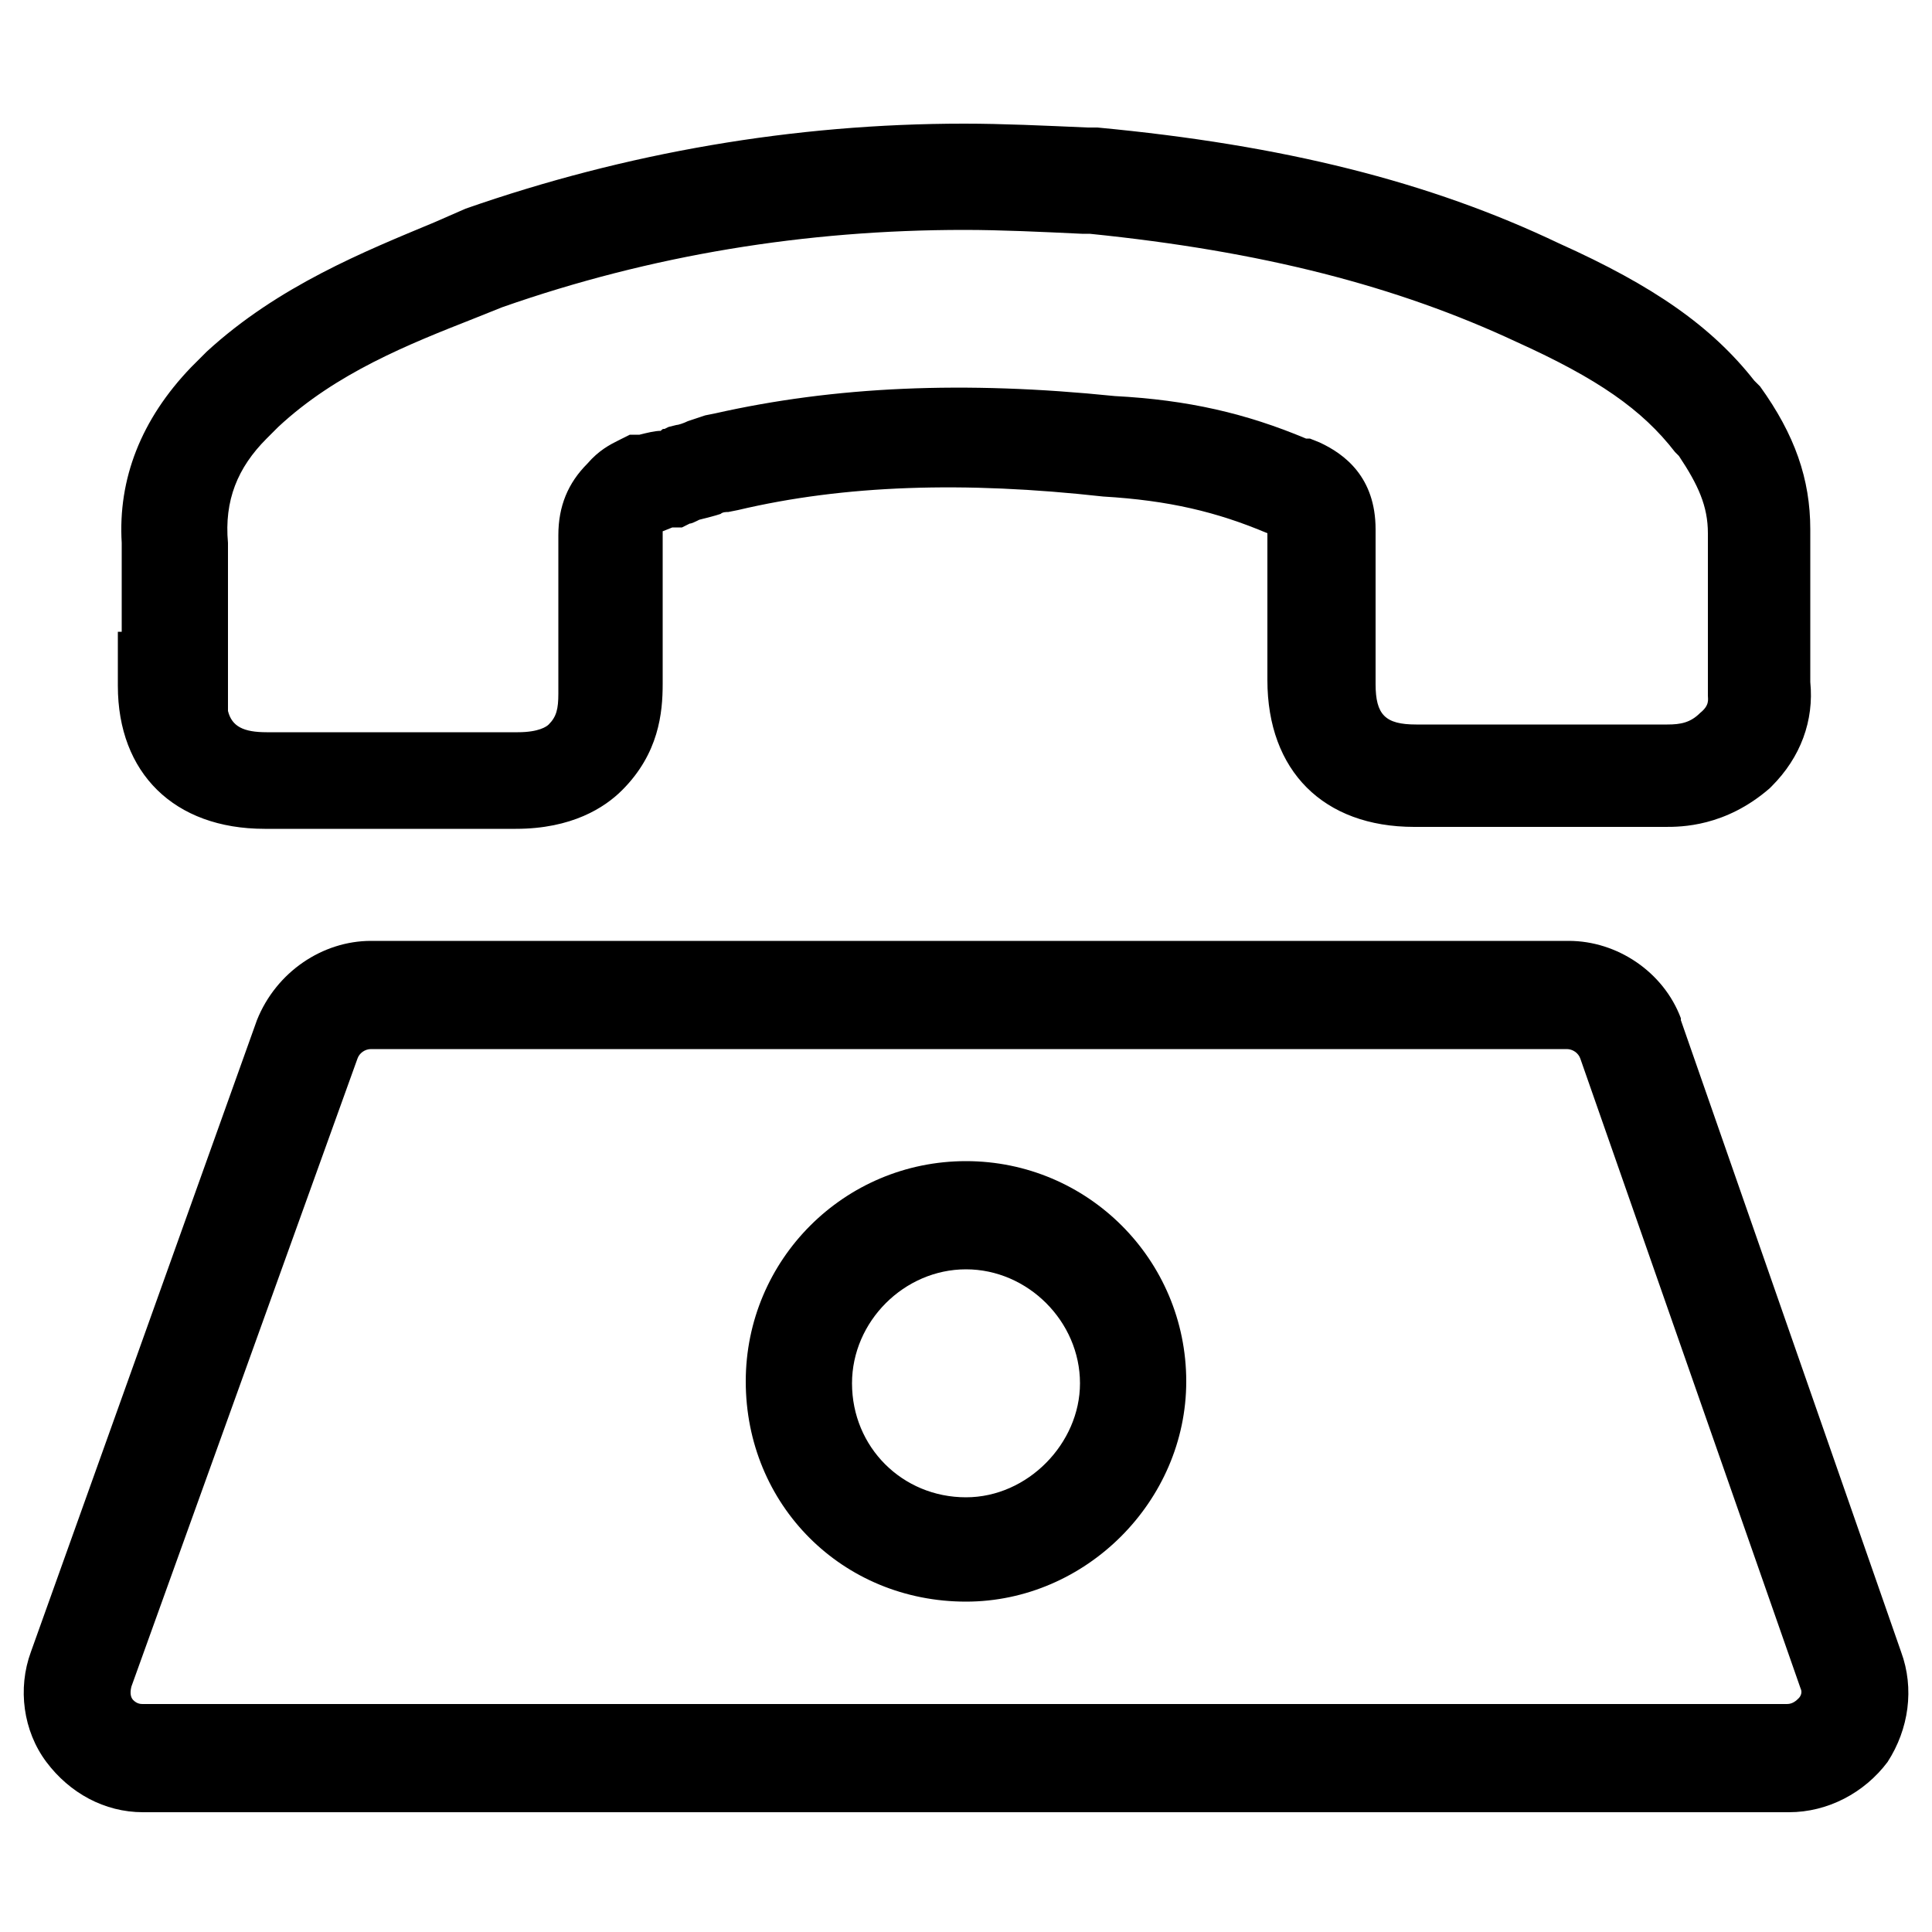
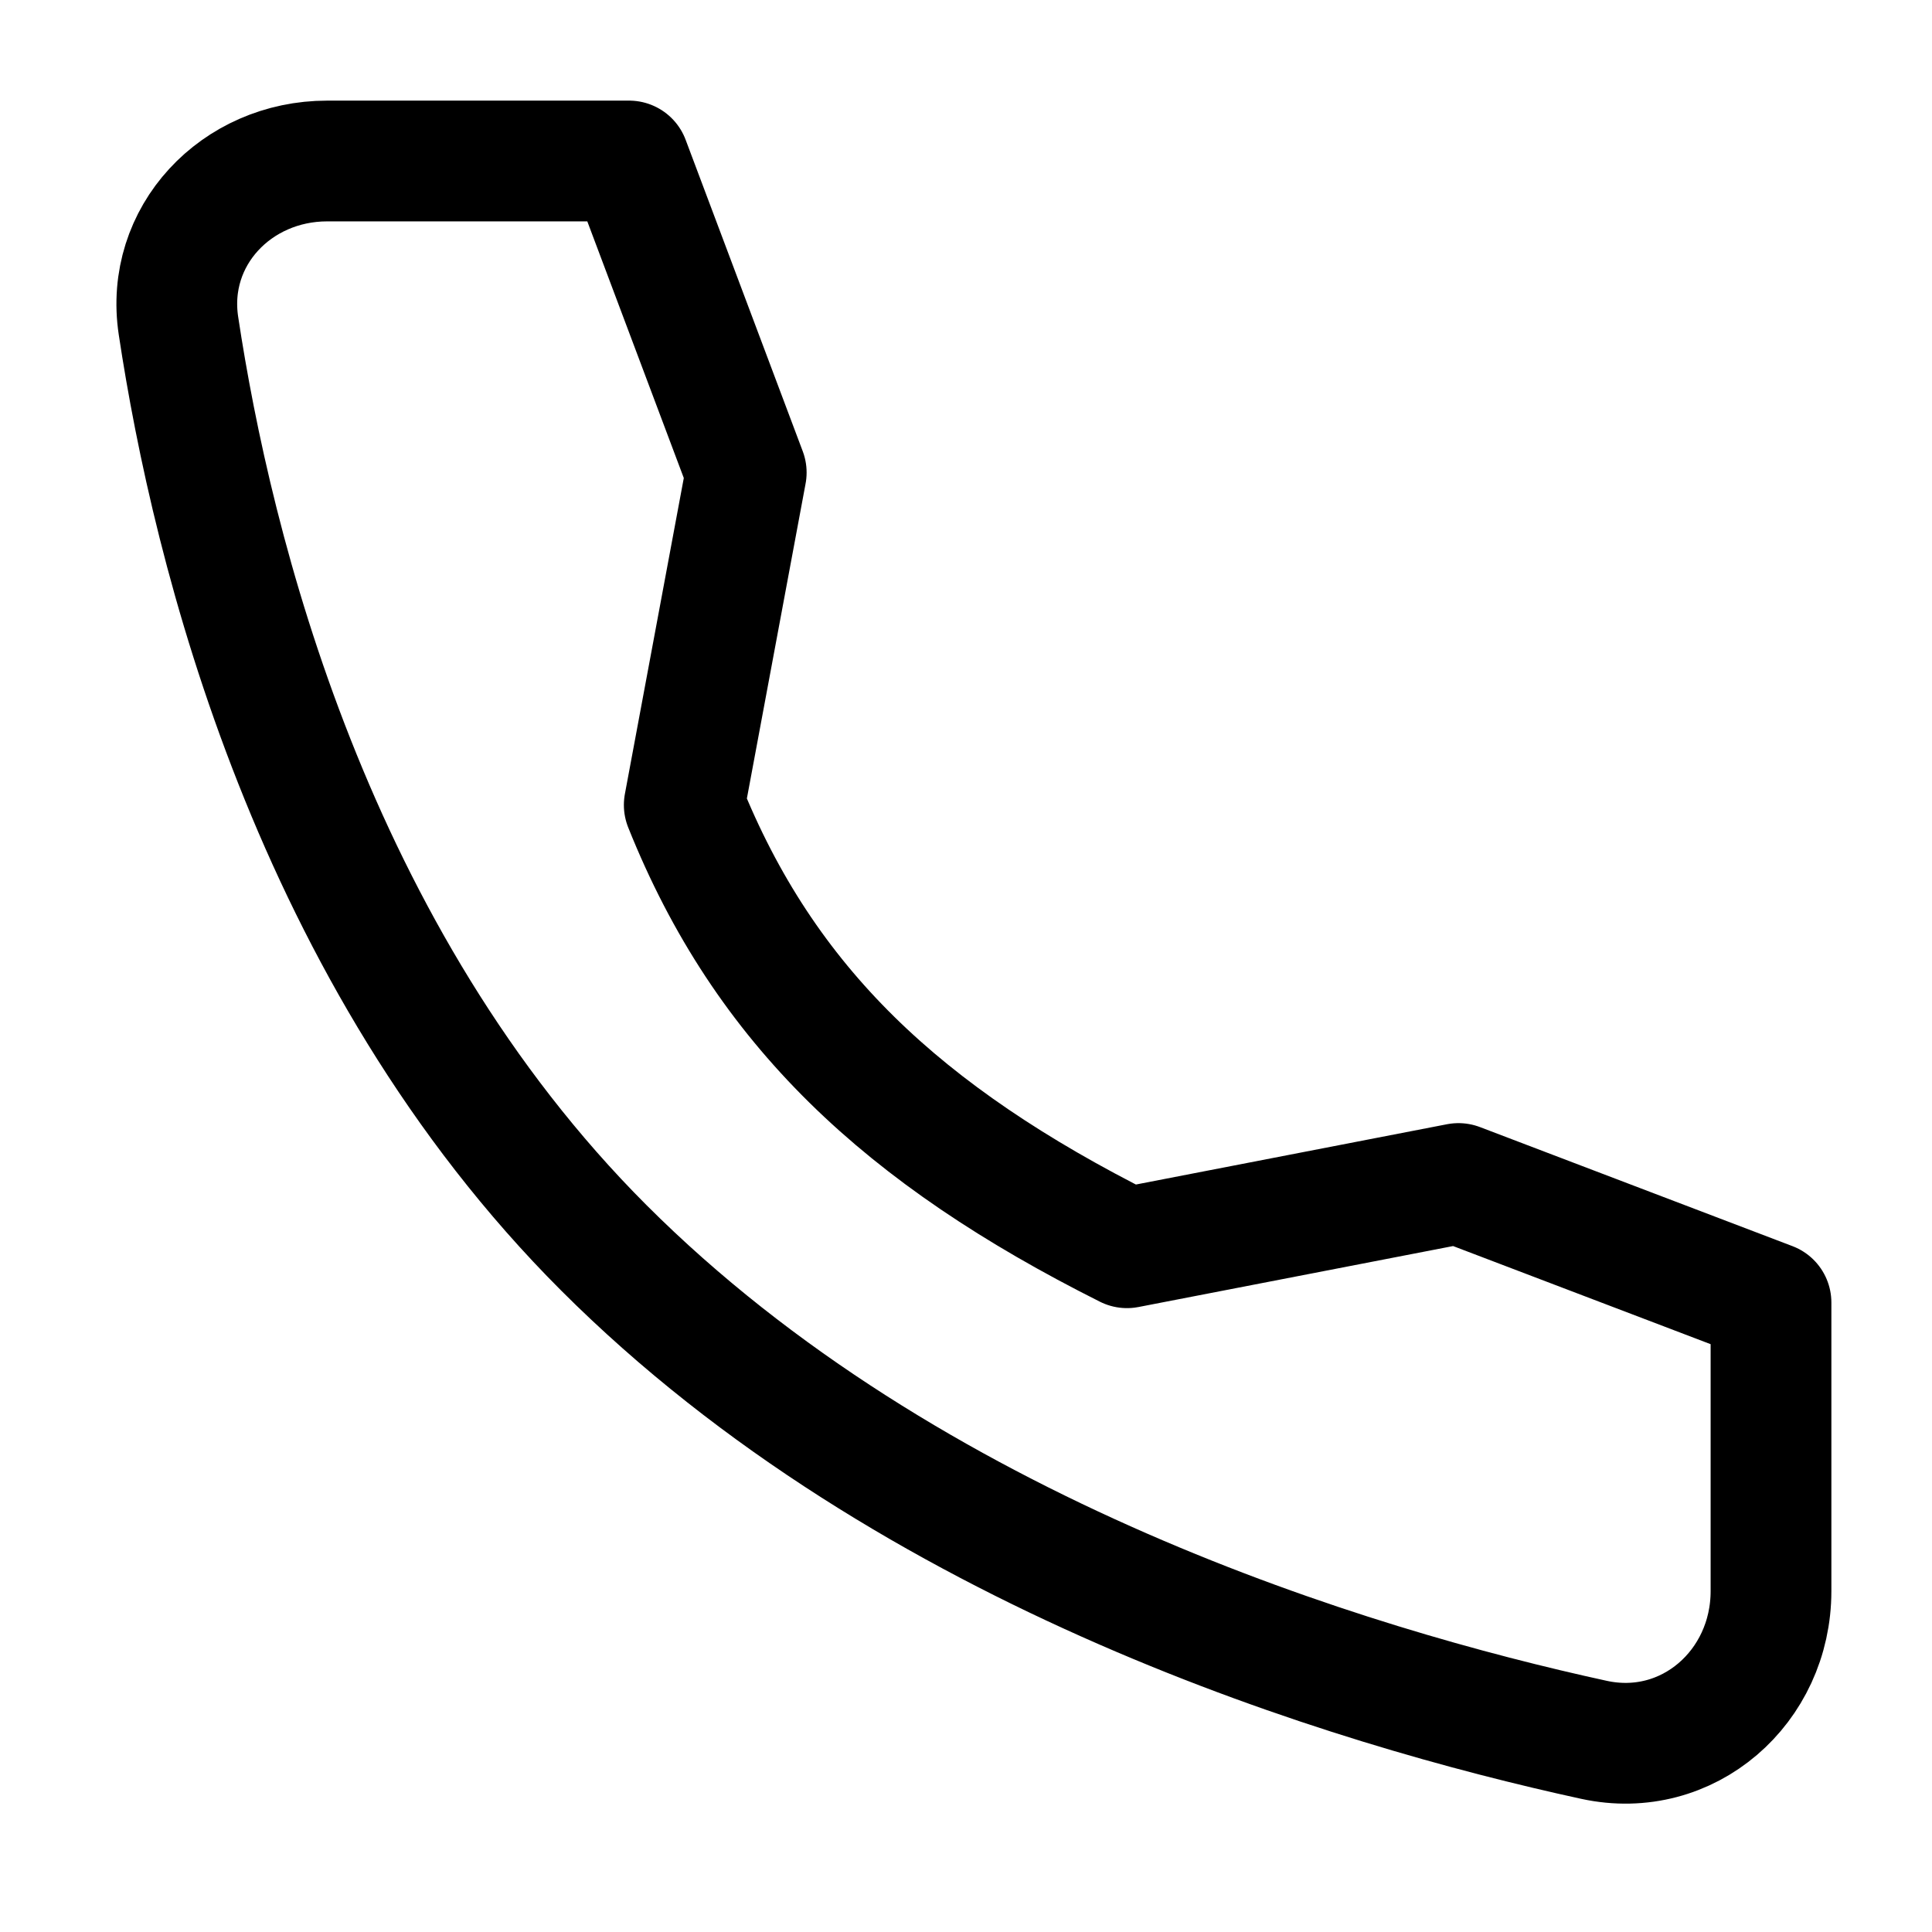
- <svg xmlns="http://www.w3.org/2000/svg" version="1.1" id="Layer_2_1_" x="0px" y="0px" viewBox="0 0 100 100" style="enable-background:new 0 0 100 100;" xml:space="preserve">
-   <g>
-     <path d="M13.7,42.9h13c2.9,0,4.6-1.1,5.5-2c1.9-1.9,2.1-4,2.1-5.5l0-7.9l0.5-0.2h0.5l0.4-0.2c0.1,0,0.3-0.1,0.5-0.2   c0.4-0.1,0.8-0.2,1.1-0.3c0.1-0.1,0.3-0.1,0.4-0.1l0.5-0.1c5.5-1.3,11.7-1.5,18.9-0.7c3.4,0.2,5.9,0.8,8.5,1.9l0,7.6   c0,4.7,2.9,7.6,7.6,7.6h13c0.8,0,3.1,0,5.4-2l0.1-0.1c1.5-1.5,2.2-3.4,2-5.4v-7.9c0-2.6-0.8-4.9-2.6-7.4l-0.3-0.3   c-2.2-2.8-5.2-4.9-10.1-7.1c-6.7-3.2-14.3-5.1-23.9-6l-0.5,0c-2.3-0.1-4.4-0.2-6.4-0.2c-8.8,0-17.5,1.5-25.8,4.4l-1.6,0.7   c-3.6,1.5-8.1,3.3-11.8,6.7l-0.8,0.8c-2.6,2.7-3.8,5.8-3.6,9.1v4.6H6.1v2.8C6.1,40,9,42.9,13.7,42.9z M13.8,22.7l0.6-0.6   c3-2.8,6.8-4.3,10.1-5.6l1.5-0.6c7.7-2.7,15.7-4,23.9-4c1.9,0,4,0.1,6.1,0.2l0.4,0c8.9,0.9,15.9,2.7,22.1,5.6   c4.2,1.9,6.5,3.5,8.2,5.7l0.2,0.2c1,1.5,1.5,2.6,1.5,4v8l0,0.4c0,0.2,0.1,0.5-0.4,0.9c-0.5,0.5-1,0.6-1.7,0.6h-13   c-1.6,0-2.1-0.5-2.1-2.1v-8c0-2.7-1.6-3.9-2.9-4.5l-0.5-0.2h-0.2c-3.1-1.3-6.1-2-9.9-2.2c-7.8-0.8-14.5-0.5-20.7,0.9l-0.5,0.1   c-0.3,0.1-0.6,0.2-0.9,0.3c-0.2,0.1-0.5,0.2-0.6,0.2l-0.4,0.1l-0.2,0.1c-0.1,0-0.1,0-0.2,0.1c-0.3,0-0.7,0.1-1.1,0.2h-0.5l-0.6,0.3   c-0.4,0.2-1,0.5-1.6,1.2c-1,1-1.5,2.2-1.5,3.7v8.2c0,0.8-0.1,1.2-0.5,1.6c-0.1,0.1-0.5,0.4-1.6,0.4h-13c-1.2,0-1.8-0.3-2-1.1v-8.6   l0-0.1C11.6,25.9,12.3,24.2,13.8,22.7z" />
-     <path d="M98.4,85.5L87,52.8l0-0.1c-0.9-2.4-3.3-4-5.8-4H19.2c-2.5,0-4.9,1.6-5.9,4.1L1.6,85.5l0,0c-0.7,1.9-0.4,4.1,0.8,5.7   c1.2,1.6,3,2.6,5,2.6h85.2c2,0,3.9-1,5.1-2.6C98.8,89.5,99.1,87.4,98.4,85.5z M93.1,87.9c-0.1,0.1-0.3,0.3-0.6,0.3H7.4   c-0.1,0-0.3,0-0.5-0.2c-0.1-0.1-0.2-0.3-0.1-0.7l11.7-32.5c0.1-0.3,0.4-0.5,0.7-0.5h61.9c0.3,0,0.6,0.2,0.7,0.5l11.4,32.6   C93.3,87.6,93.2,87.8,93.1,87.9z" />
-     <path d="M50,60.1c-6.3,0-11.4,5.1-11.4,11.4c0,6.4,5,11.4,11.4,11.4c6.2,0,11.4-5.2,11.4-11.4C61.4,65.2,56.3,60.1,50,60.1z    M50,77.5c-3.3,0-5.9-2.6-5.9-5.9c0-3.2,2.7-5.9,5.9-5.9c3.2,0,5.9,2.7,5.9,5.9C55.9,74.7,53.2,77.5,50,77.5z" />
-   </g>
+ <svg xmlns="http://www.w3.org/2000/svg" width="24" height="24" stroke-width="1.5" viewBox="0 0 24 24" fill="none">
+   <path d="M18.118 14.702L14 15.5C11.218 14.104 9.5 12.5 8.5 10L9.27 5.87L7.815 2L4.064 2C2.936 2 2.048 2.932 2.217 4.047C2.637 6.83 3.877 11.877 7.5 15.5C11.305 19.305 16.786 20.956 19.802 21.613C20.967 21.866 22 20.957 22 19.765L22 16.181L18.118 14.702Z" stroke="currentColor" stroke-linecap="round" stroke-linejoin="round" />
</svg>
